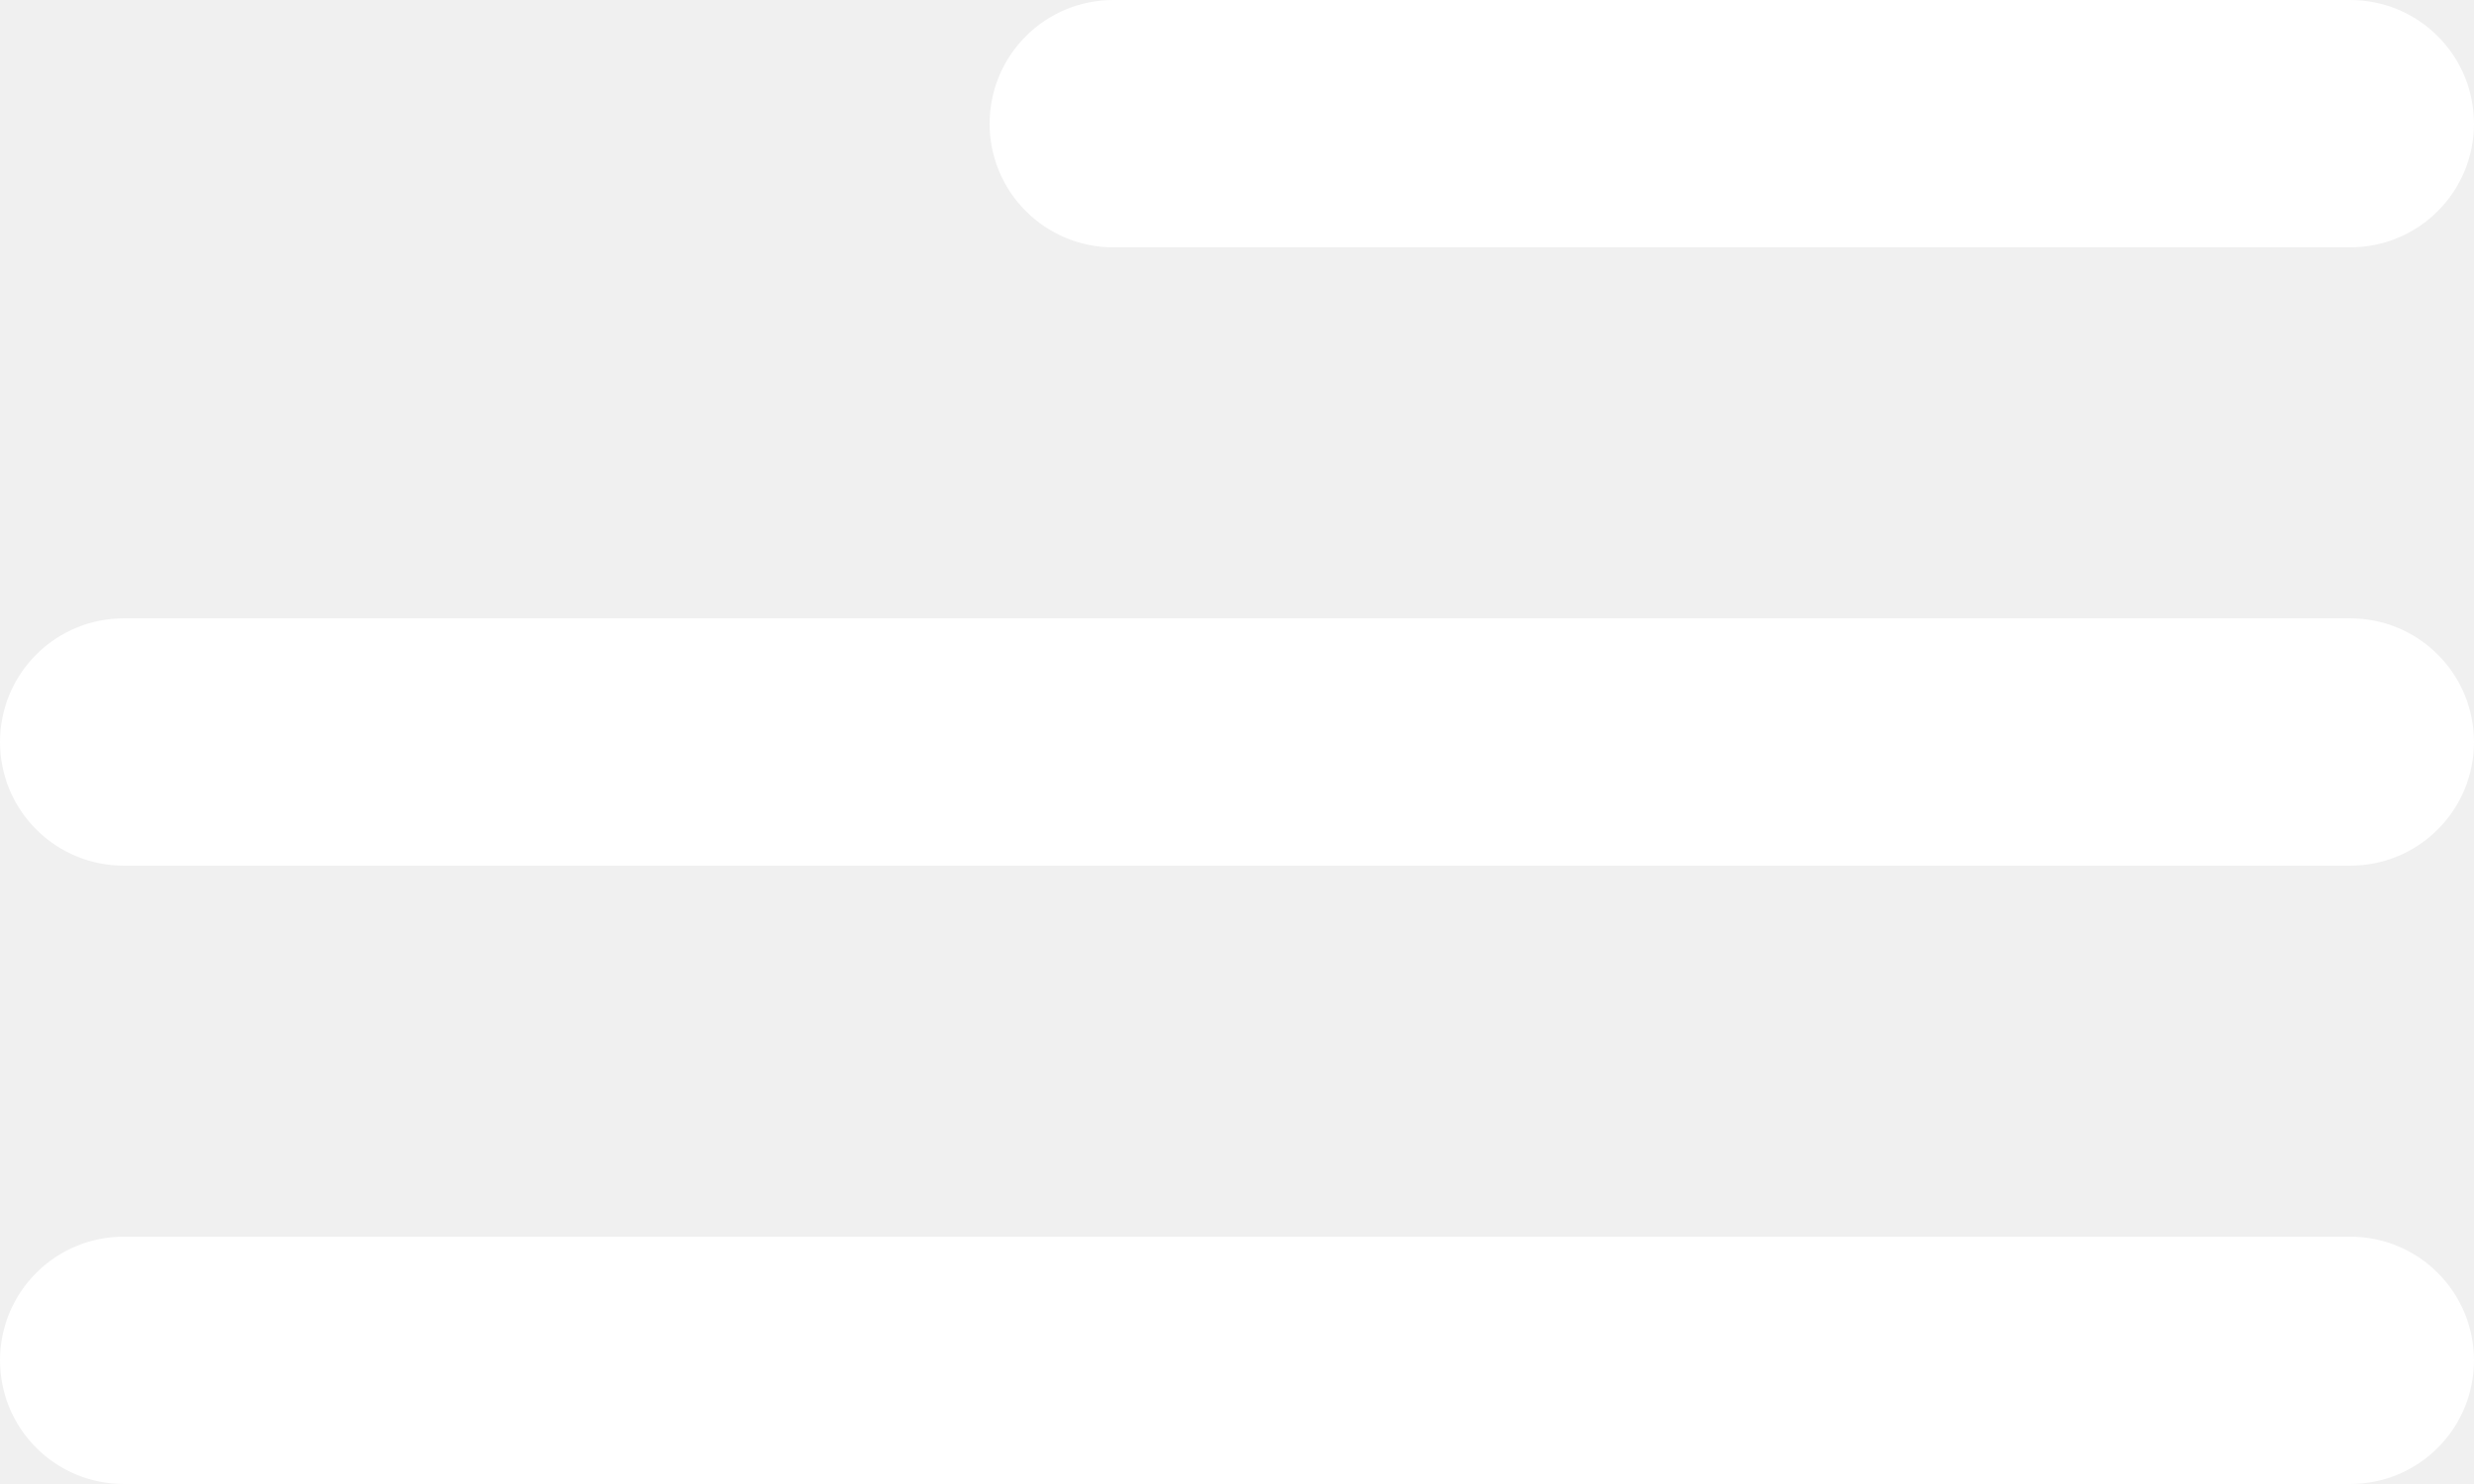
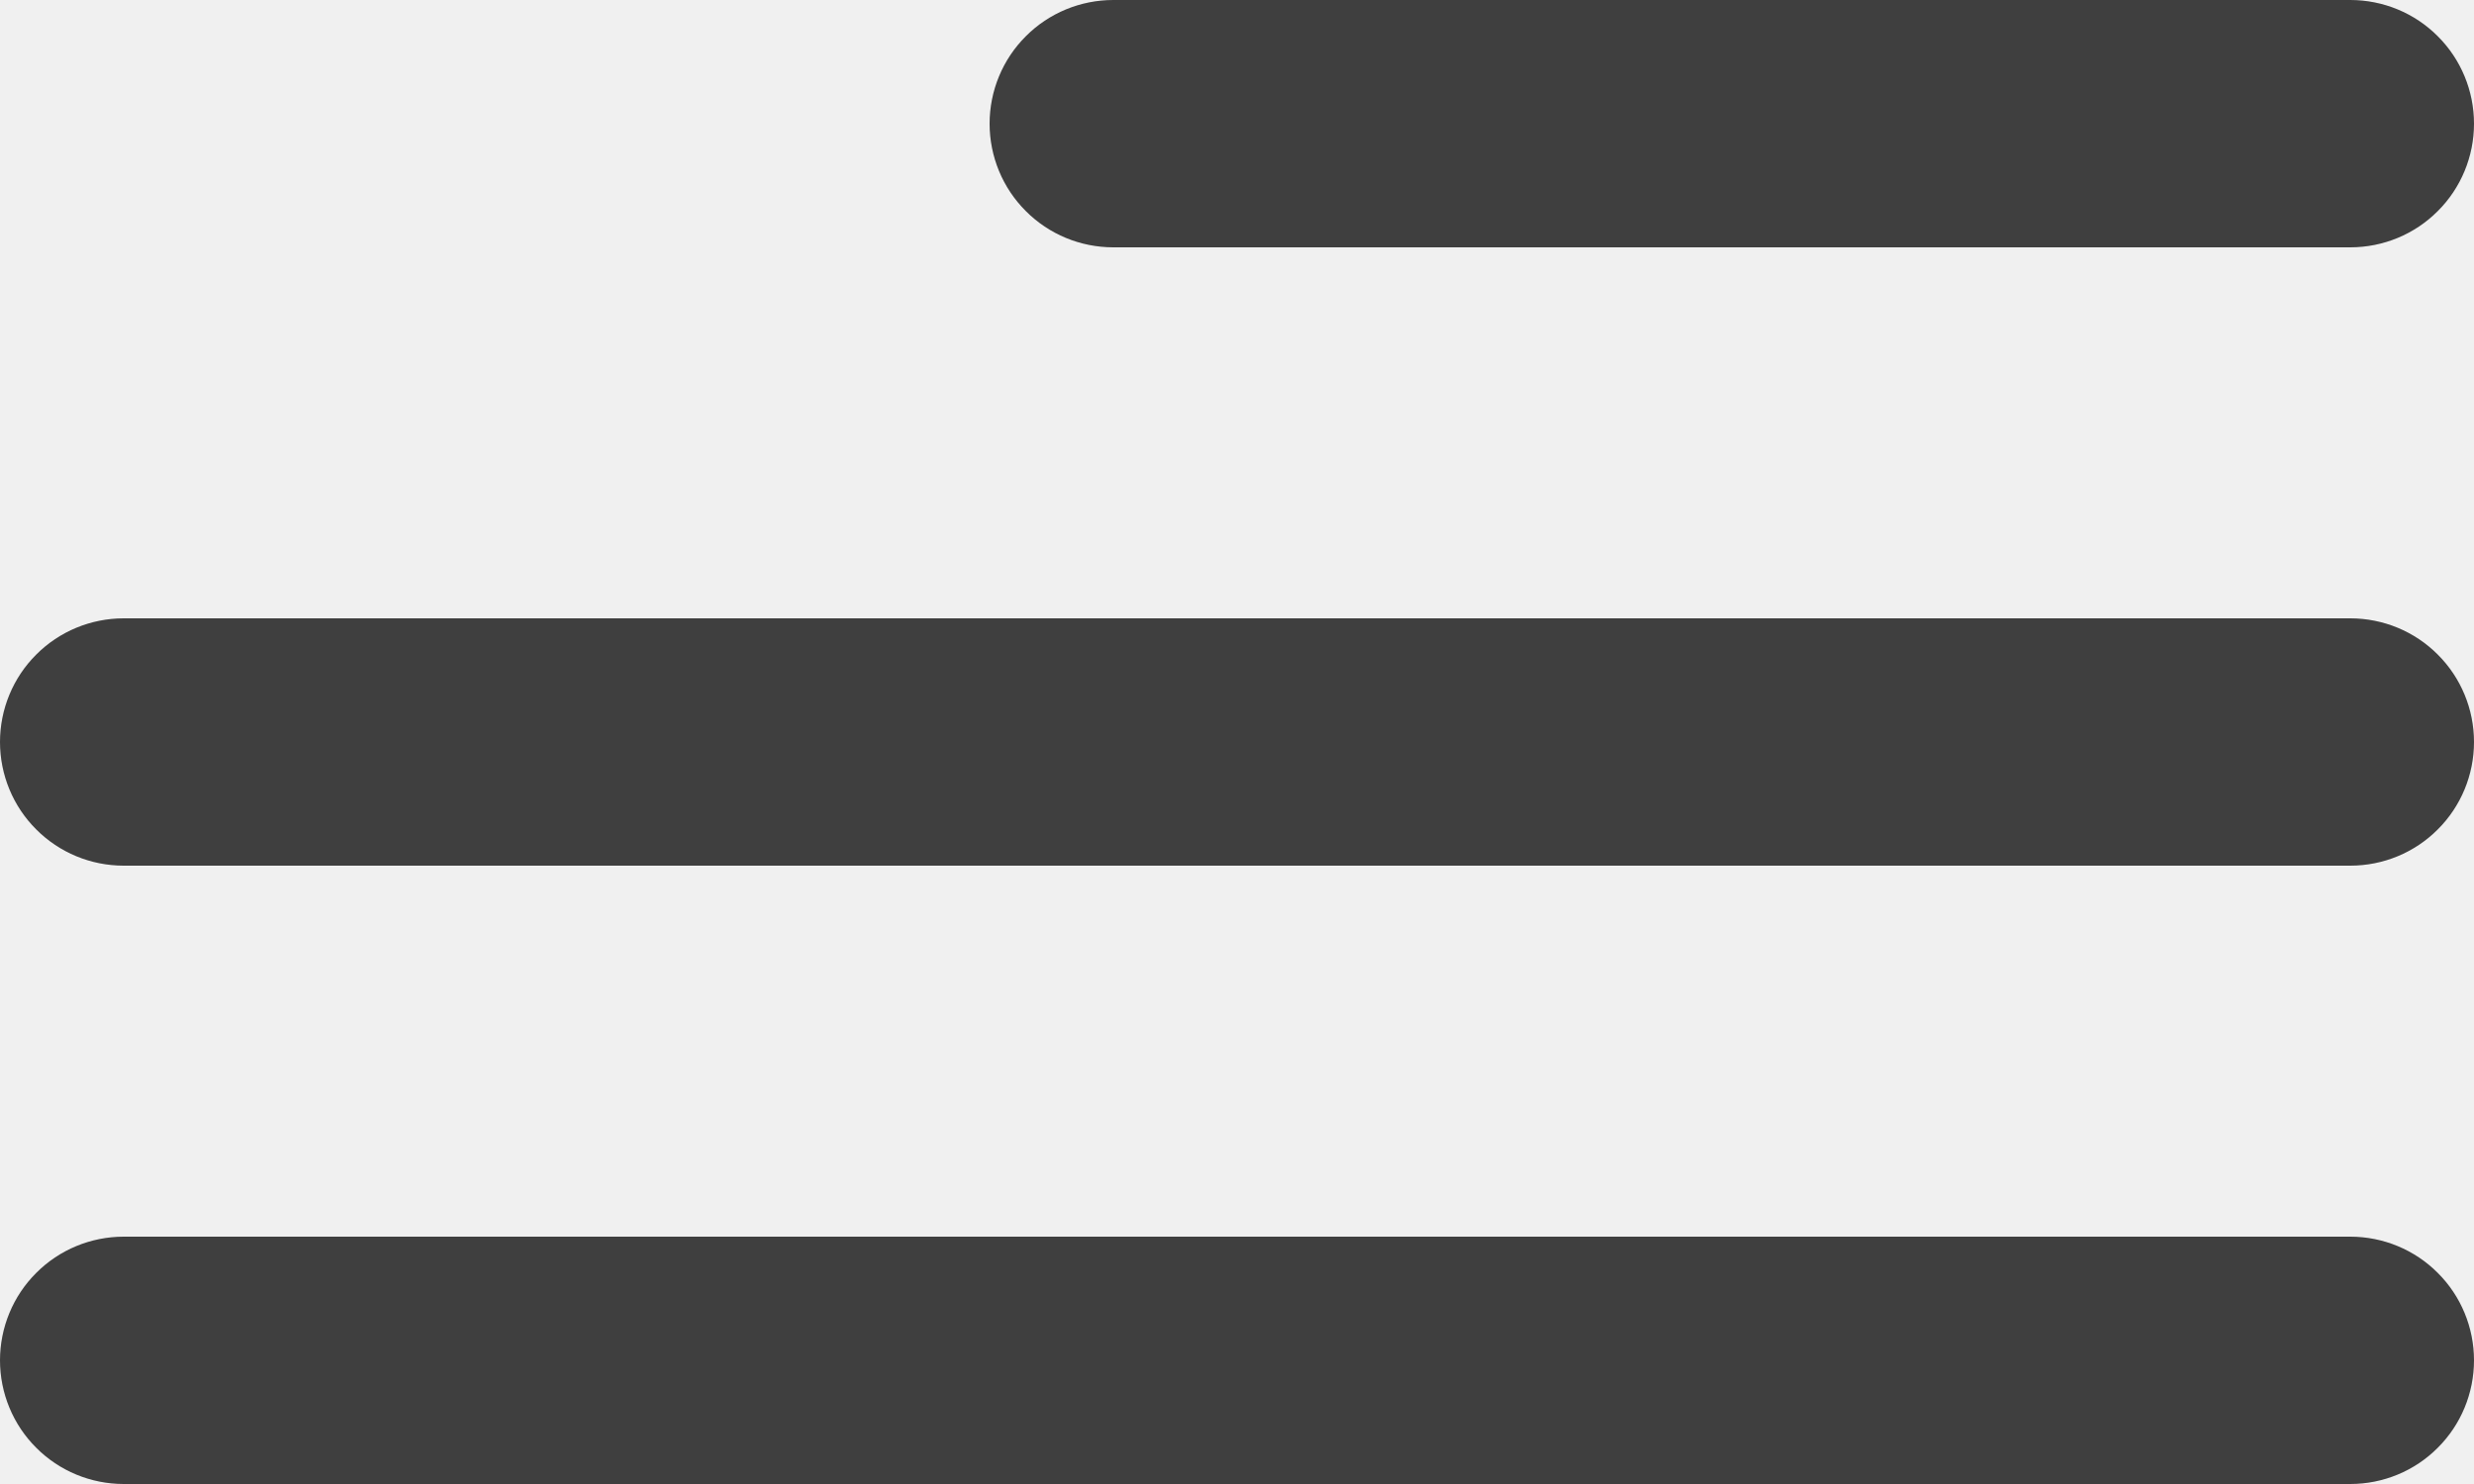
- <svg xmlns="http://www.w3.org/2000/svg" width="20" height="12" viewBox="0 0 20 12" fill="#FFF">
-   <path d="M9 2L19 2C19.265 2 19.52 1.895 19.707 1.707C19.895 1.52 20 1.265 20 1C20 0.735 19.895 0.48 19.707 0.293C19.52 0.105 19.265 0 19 0L9 0C8.735 0 8.48 0.105 8.293 0.293C8.105 0.48 8 0.735 8 1C8 1.265 8.105 1.52 8.293 1.707C8.48 1.895 8.735 2 9 2ZM19 10L1 10C0.735 10 0.48 10.105 0.293 10.293C0.105 10.48 0 10.735 0 11C0 11.265 0.105 11.52 0.293 11.707C0.48 11.895 0.735 12 1 12L19 12C19.265 12 19.52 11.895 19.707 11.707C19.895 11.52 20 11.265 20 11C20 10.735 19.895 10.48 19.707 10.293C19.52 10.105 19.265 10 19 10V10ZM1 7L19 7C19.265 7 19.52 6.895 19.707 6.707C19.895 6.52 20 6.265 20 6C20 5.735 19.895 5.48 19.707 5.293C19.52 5.105 19.265 5 19 5L1 5C0.735 5 0.48 5.105 0.293 5.293C0.105 5.48 0 5.735 0 6C0 6.265 0.105 6.52 0.293 6.707C0.48 6.895 0.735 7 1 7Z" fill="#FFFFFF" />
+ <svg xmlns="http://www.w3.org/2000/svg" width="20" height="12" viewBox="0 0 20 12" fill="#3F3F3F">
+   <path d="M9 2L19 2C19.265 2 19.52 1.895 19.707 1.707C19.895 1.52 20 1.265 20 1C20 0.735 19.895 0.48 19.707 0.293C19.52 0.105 19.265 0 19 0L9 0C8.735 0 8.48 0.105 8.293 0.293C8.105 0.48 8 0.735 8 1C8 1.265 8.105 1.52 8.293 1.707C8.48 1.895 8.735 2 9 2ZM19 10L1 10C0.735 10 0.48 10.105 0.293 10.293C0.105 10.48 0 10.735 0 11C0 11.265 0.105 11.52 0.293 11.707C0.48 11.895 0.735 12 1 12L19 12C19.265 12 19.52 11.895 19.707 11.707C19.895 11.52 20 11.265 20 11C20 10.735 19.895 10.48 19.707 10.293C19.52 10.105 19.265 10 19 10V10ZM1 7L19 7C19.265 7 19.52 6.895 19.707 6.707C19.895 6.52 20 6.265 20 6C20 5.735 19.895 5.48 19.707 5.293C19.52 5.105 19.265 5 19 5L1 5C0.735 5 0.48 5.105 0.293 5.293C0.105 5.48 0 5.735 0 6C0 6.265 0.105 6.52 0.293 6.707C0.48 6.895 0.735 7 1 7Z" fill="#3F3F3F" />
</svg>
